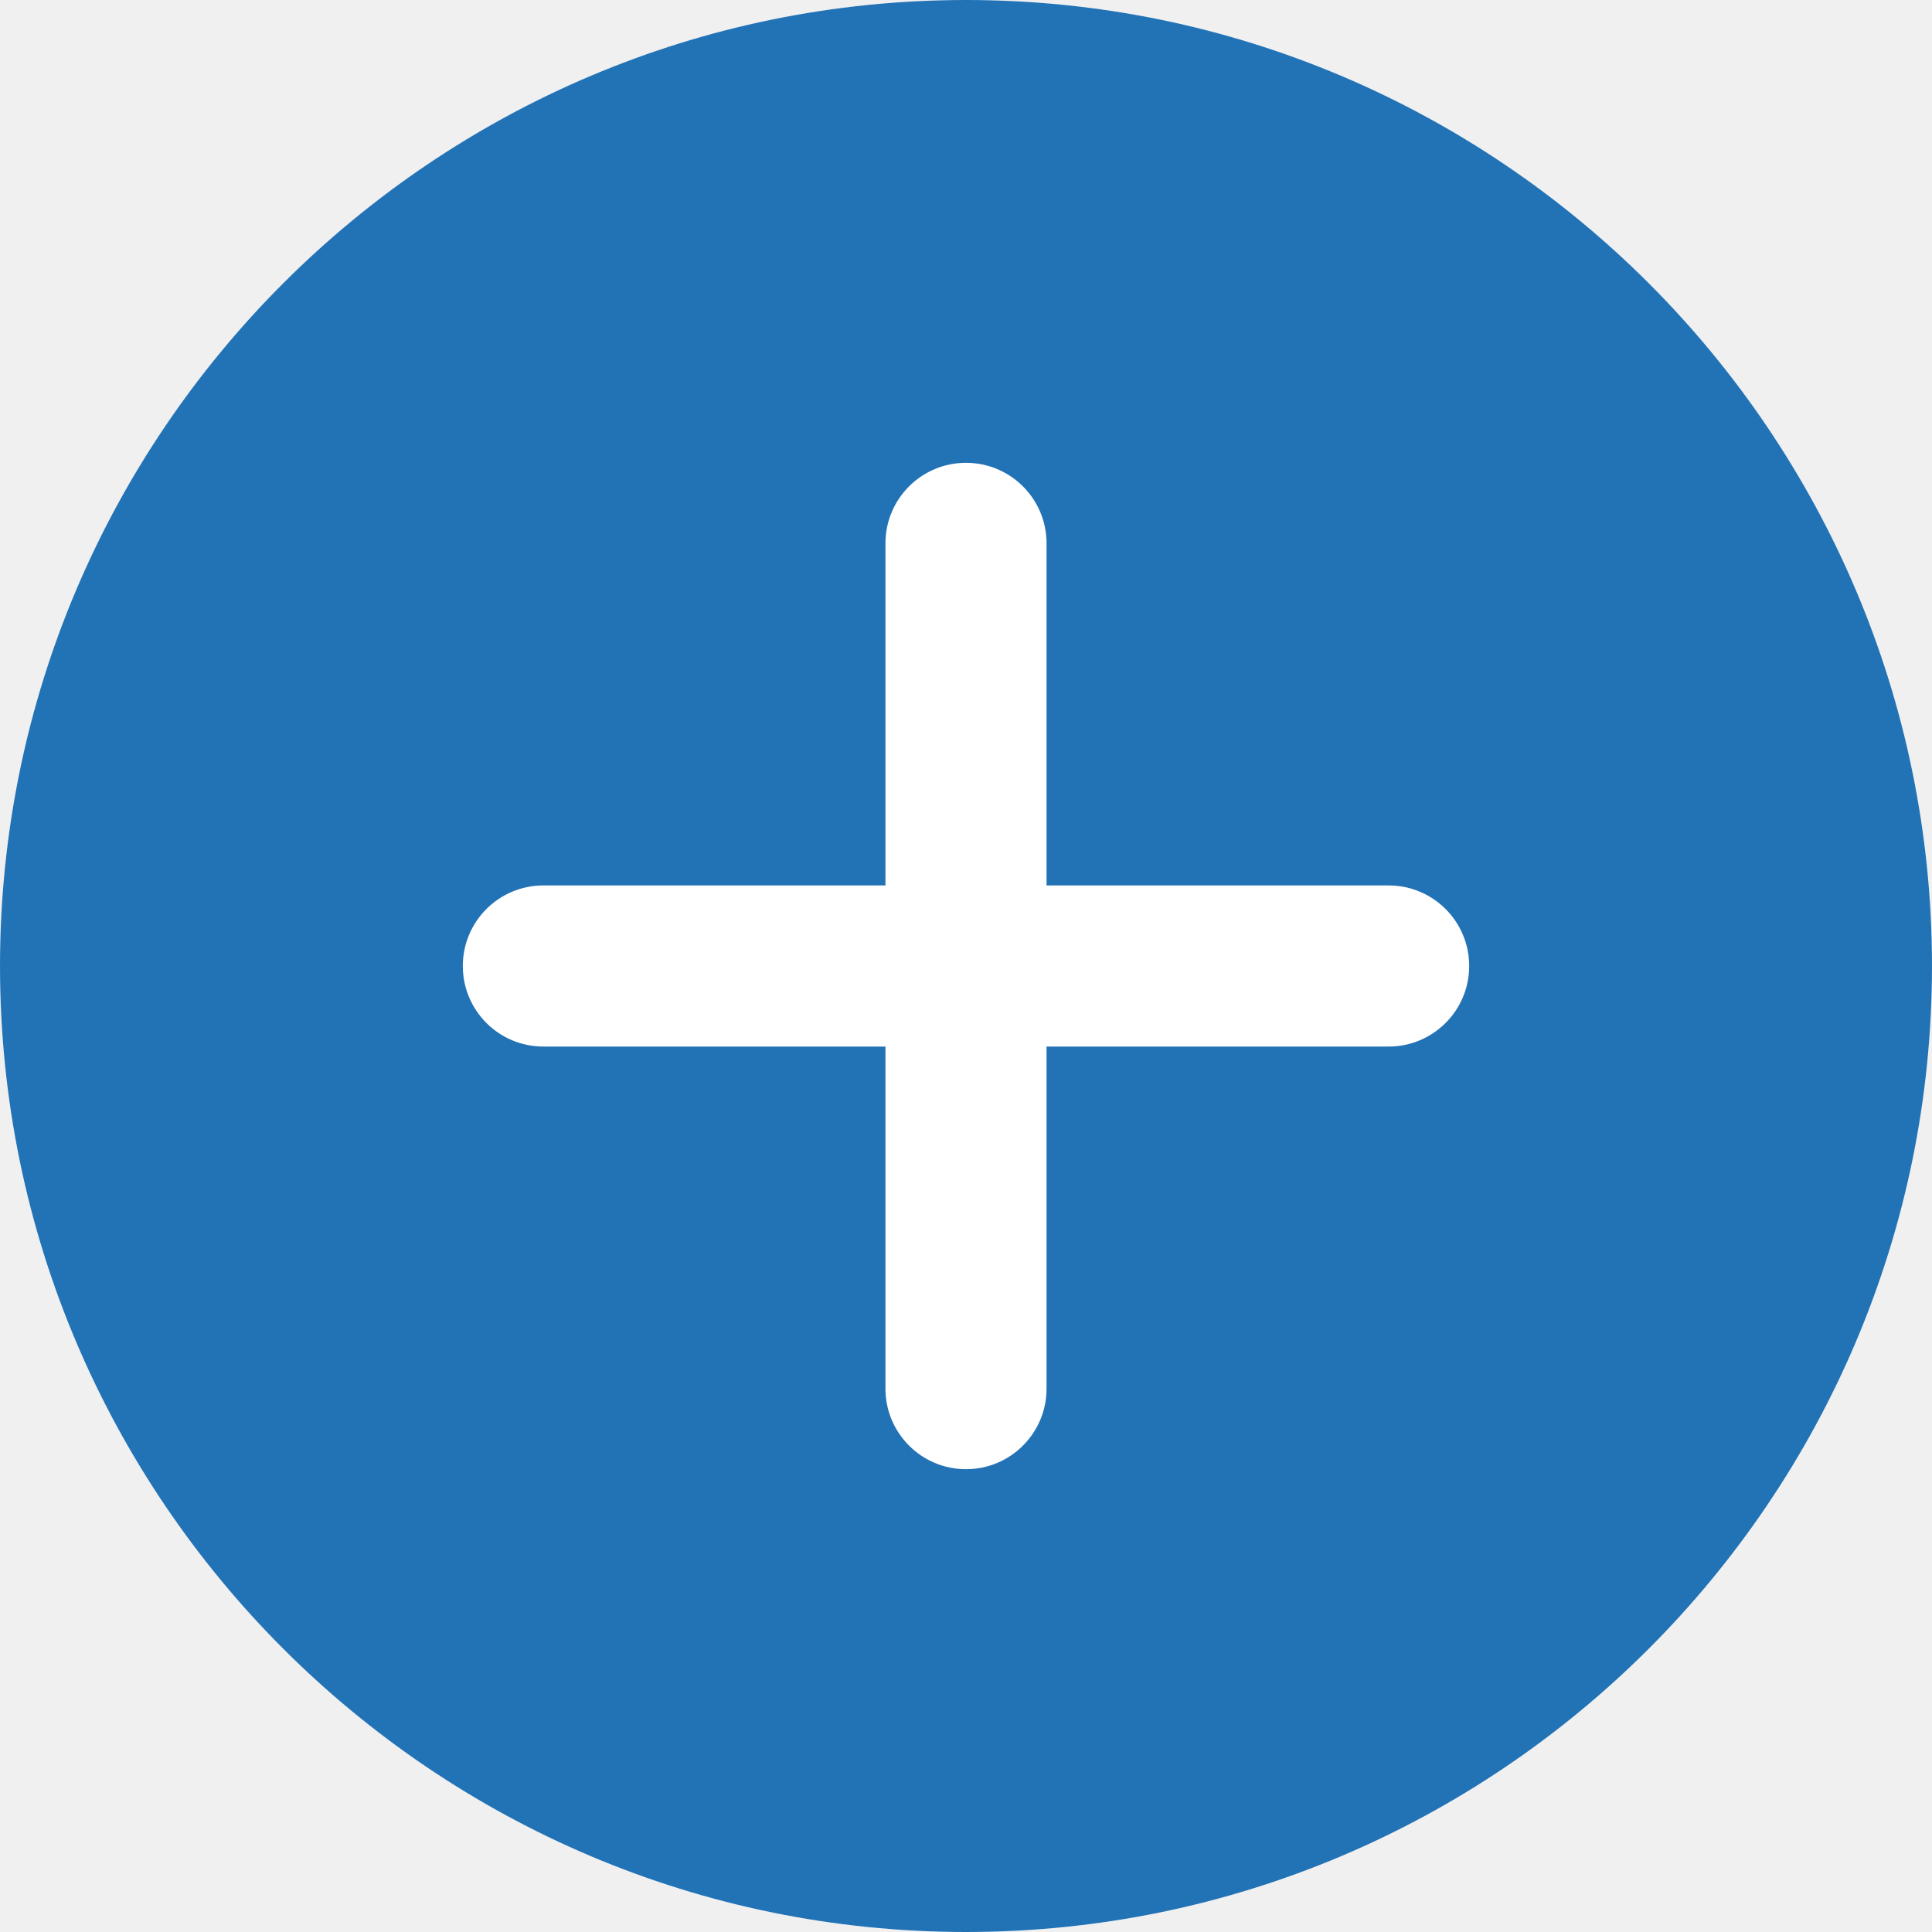
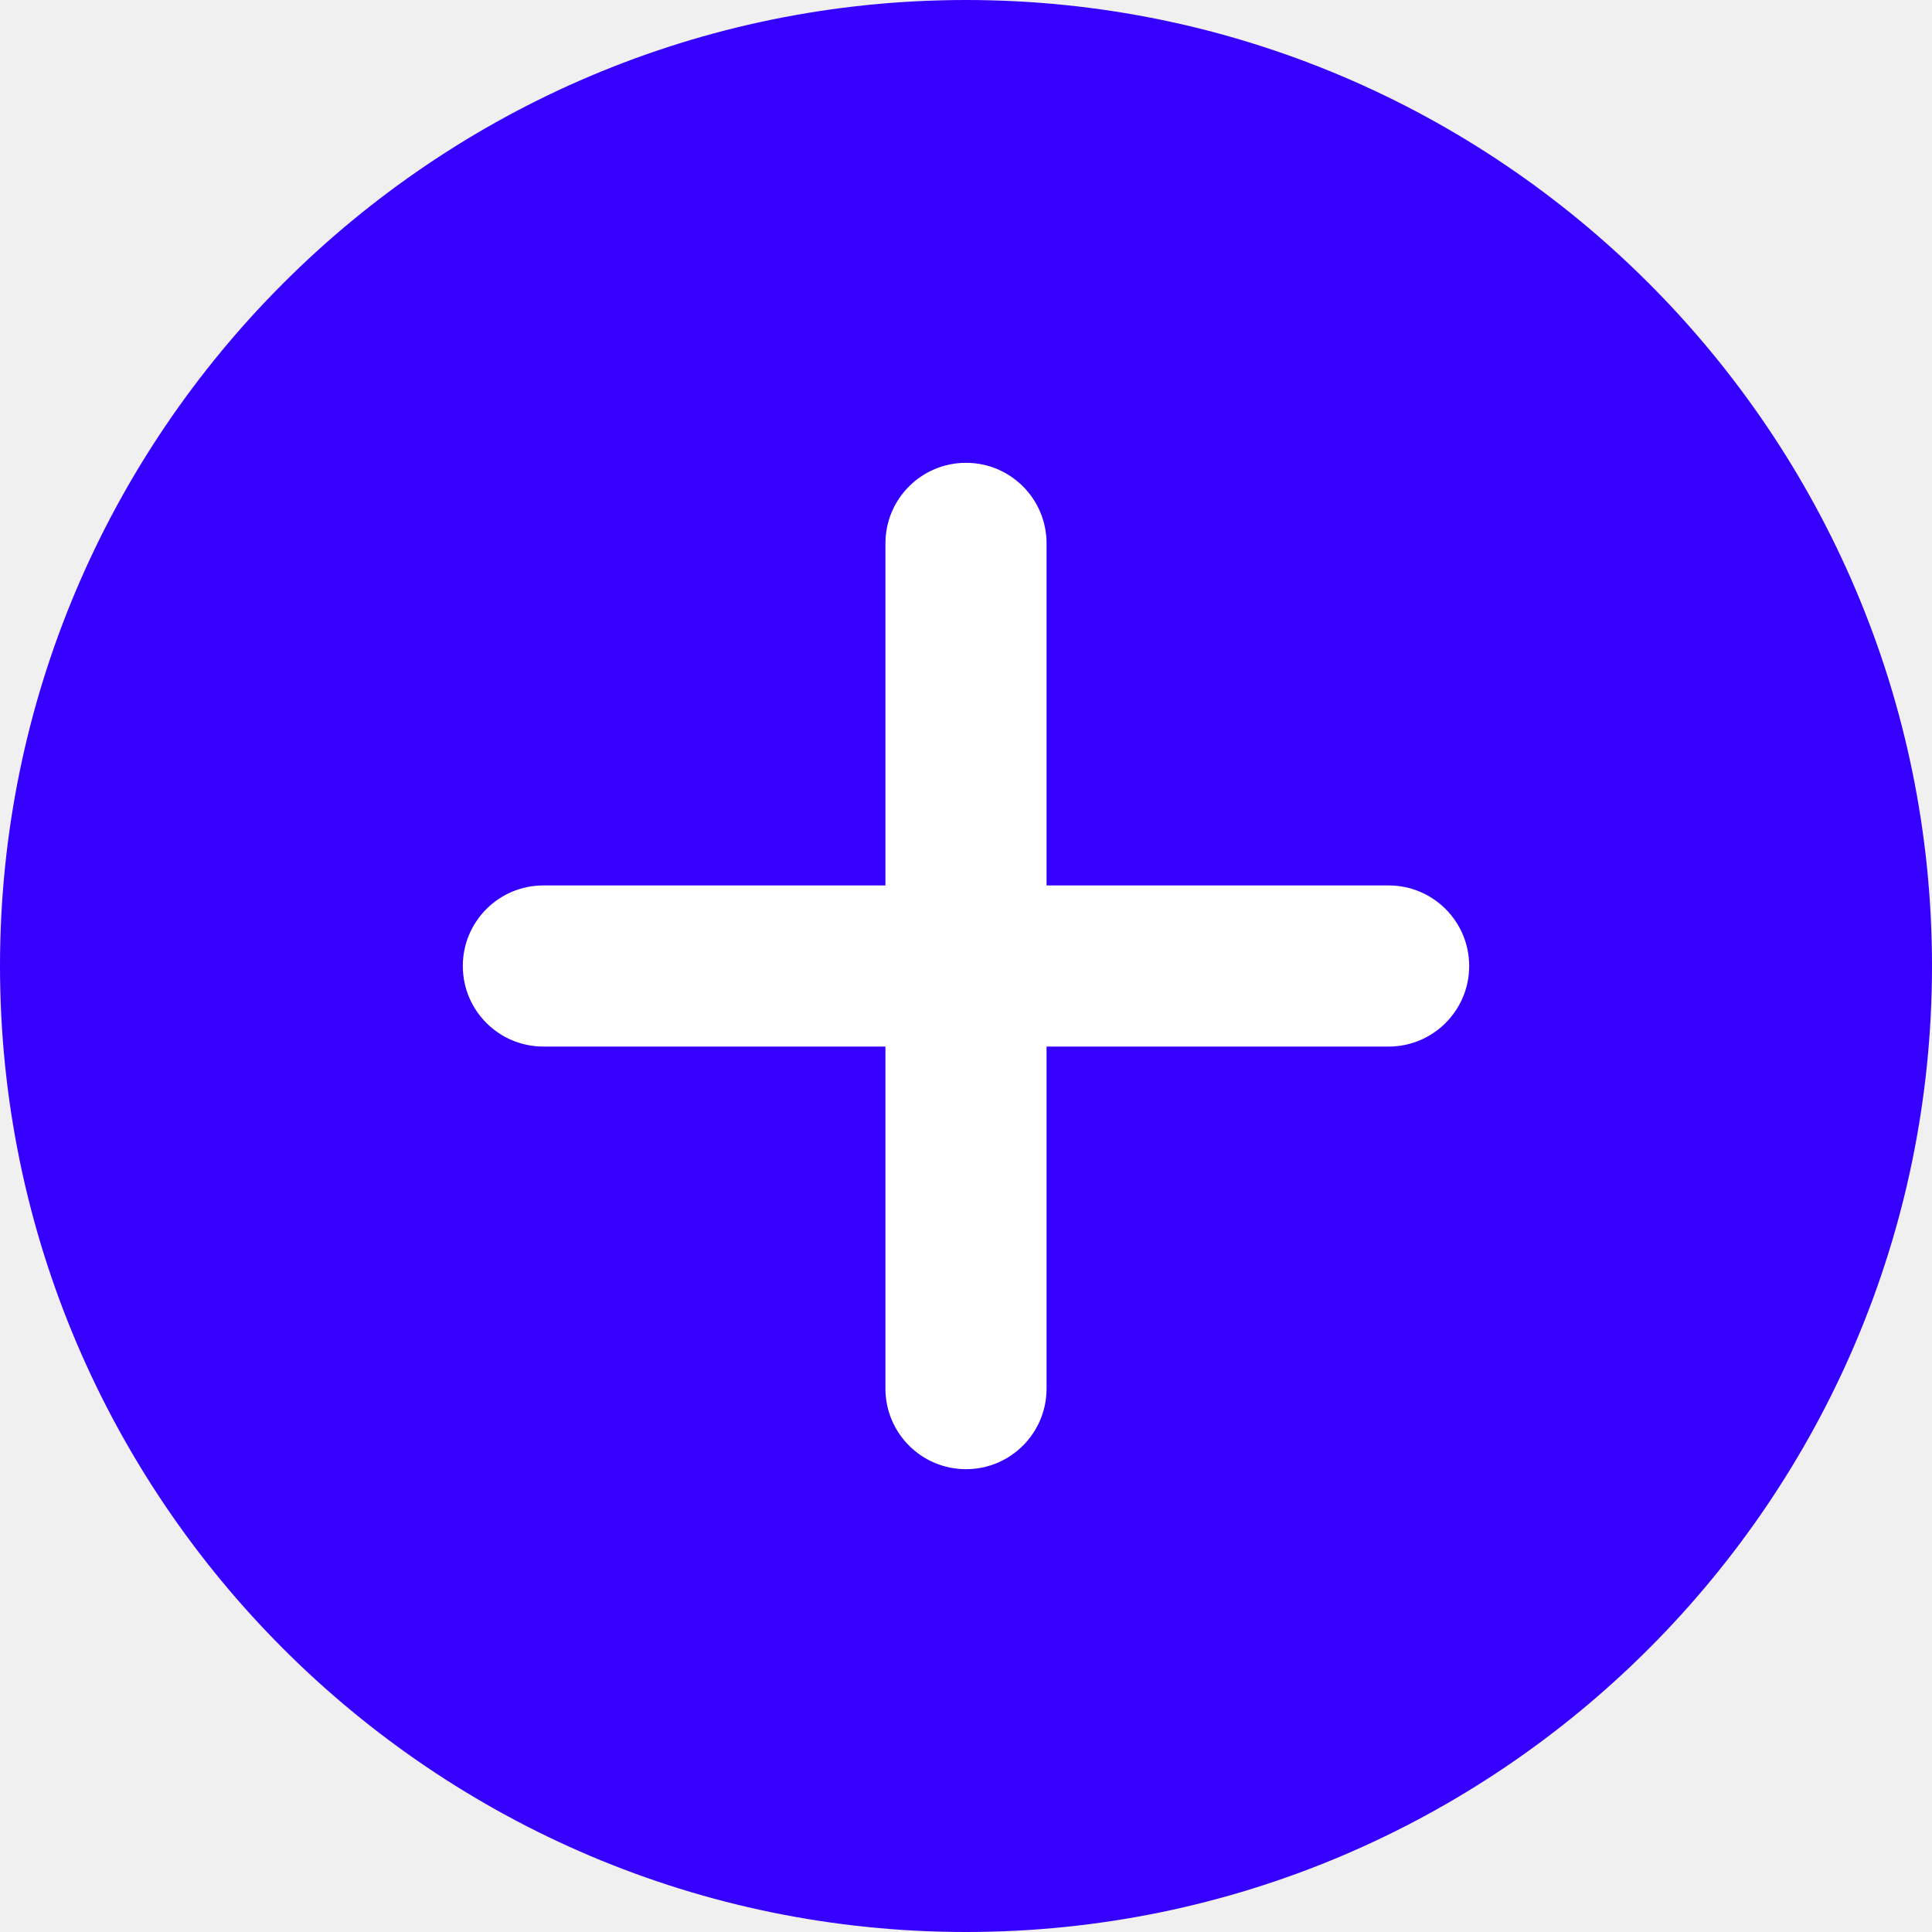
<svg xmlns="http://www.w3.org/2000/svg" height="14" viewBox="0 0 11.2 11.2" width="14" id="svg2">
  <defs id="defs8" />
  <path d="M 5.6,0 C 2.512,0 0,2.512 0,5.6 c 0,3.088 2.512,5.6 5.6,5.6 3.088,0 5.6,-2.512 5.6,-5.6 C 11.2,2.512 8.688,0 5.6,0 Z" id="path4" style="fill:#ffffff;fill-opacity:1" />
-   <path style="fill:#2272b6;fill-opacity:1" id="path4133" d="M 5.6,1e-7 C 2.512,1e-7 0,2.512 0,5.6 0,8.688 2.512,11.2 5.6,11.2 8.688,11.2 11.2,8.688 11.2,5.6 c 0,-3.088 -2.512,-5.6 -5.6,-5.6 z m 2.45,6.067 -1.983,0 0,1.983 c 0,0.258 -0.209,0.467 -0.467,0.467 -0.258,0 -0.467,-0.209 -0.467,-0.467 l 0,-1.983 -1.983,0 c -0.258,0 -0.467,-0.209 -0.467,-0.467 0,-0.258 0.209,-0.467 0.467,-0.467 l 1.983,0 0,-1.983 c 0,-0.258 0.209,-0.467 0.467,-0.467 0.258,0 0.467,0.209 0.467,0.467 l 0,1.983 1.983,0 c 0.258,0 0.467,0.209 0.467,0.467 0,0.258 -0.209,0.467 -0.467,0.467 z m 0,0" />
+   <path style="fill:#3600FE;fill-opacity:1" id="path4133" d="M 5.6,1e-7 C 2.512,1e-7 0,2.512 0,5.6 0,8.688 2.512,11.2 5.6,11.2 8.688,11.2 11.2,8.688 11.2,5.6 c 0,-3.088 -2.512,-5.6 -5.6,-5.6 z m 2.45,6.067 -1.983,0 0,1.983 c 0,0.258 -0.209,0.467 -0.467,0.467 -0.258,0 -0.467,-0.209 -0.467,-0.467 l 0,-1.983 -1.983,0 c -0.258,0 -0.467,-0.209 -0.467,-0.467 0,-0.258 0.209,-0.467 0.467,-0.467 l 1.983,0 0,-1.983 c 0,-0.258 0.209,-0.467 0.467,-0.467 0.258,0 0.467,0.209 0.467,0.467 l 0,1.983 1.983,0 c 0.258,0 0.467,0.209 0.467,0.467 0,0.258 -0.209,0.467 -0.467,0.467 z m 0,0" />
</svg>
